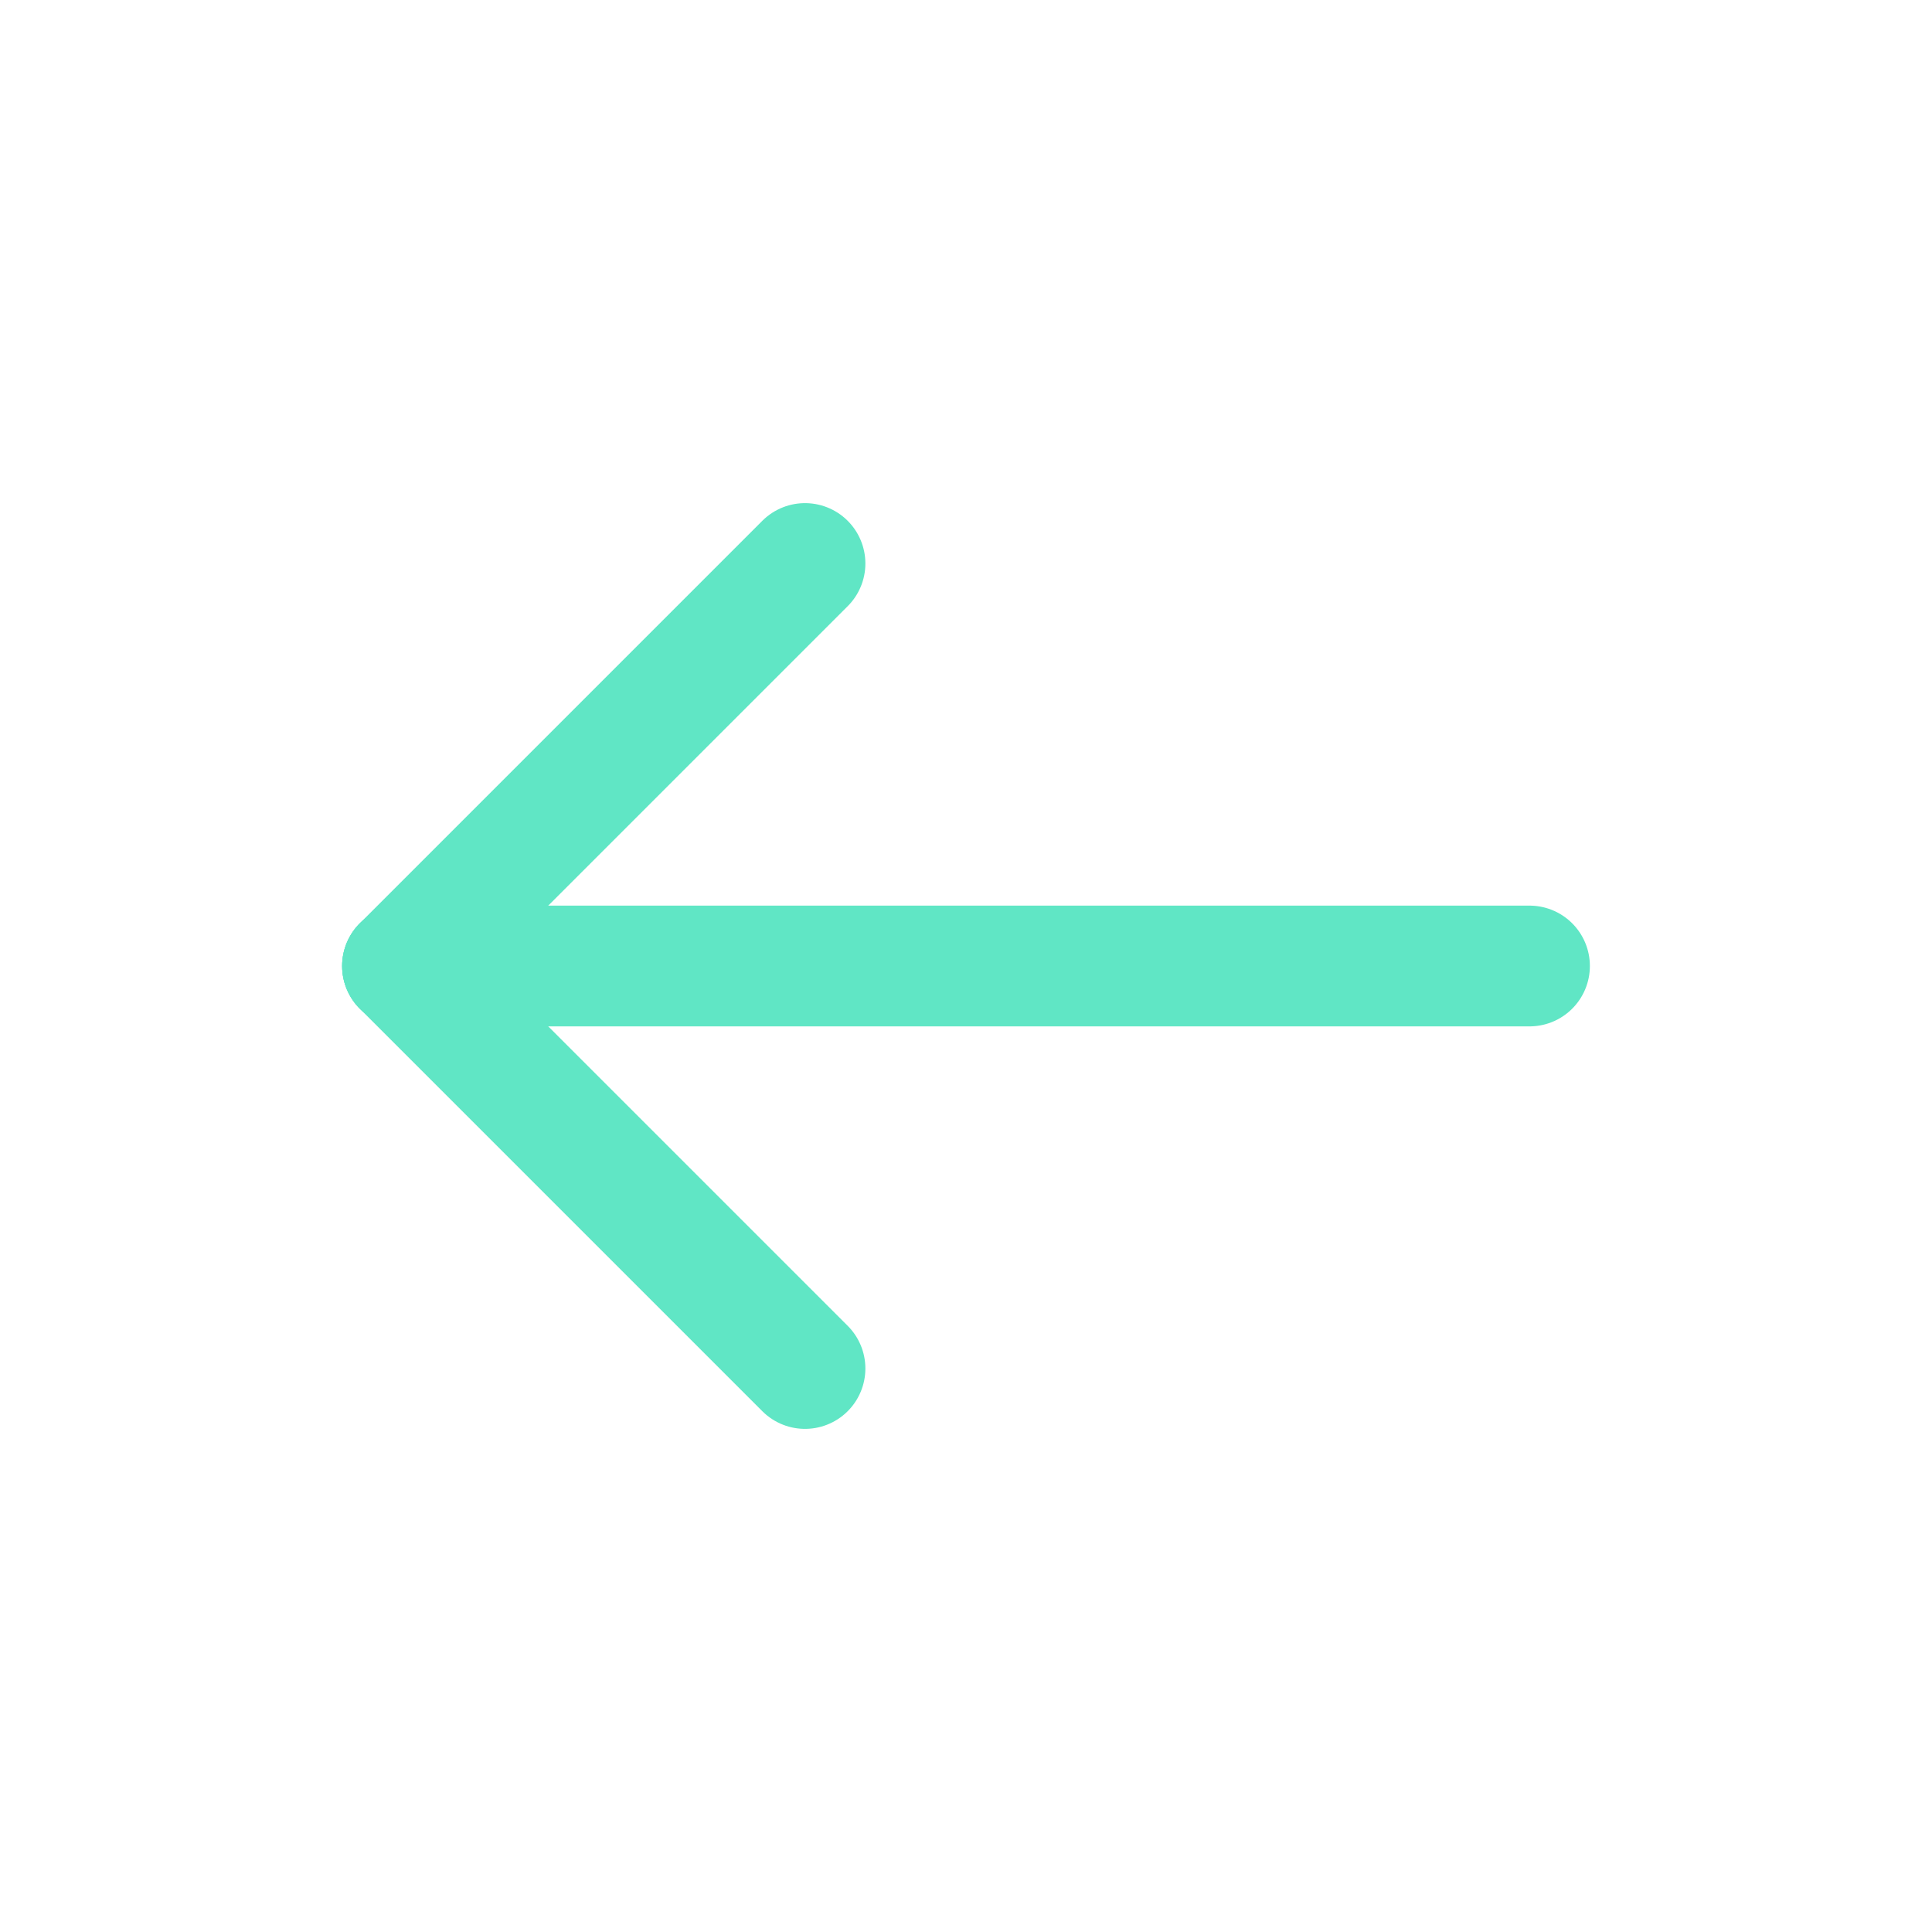
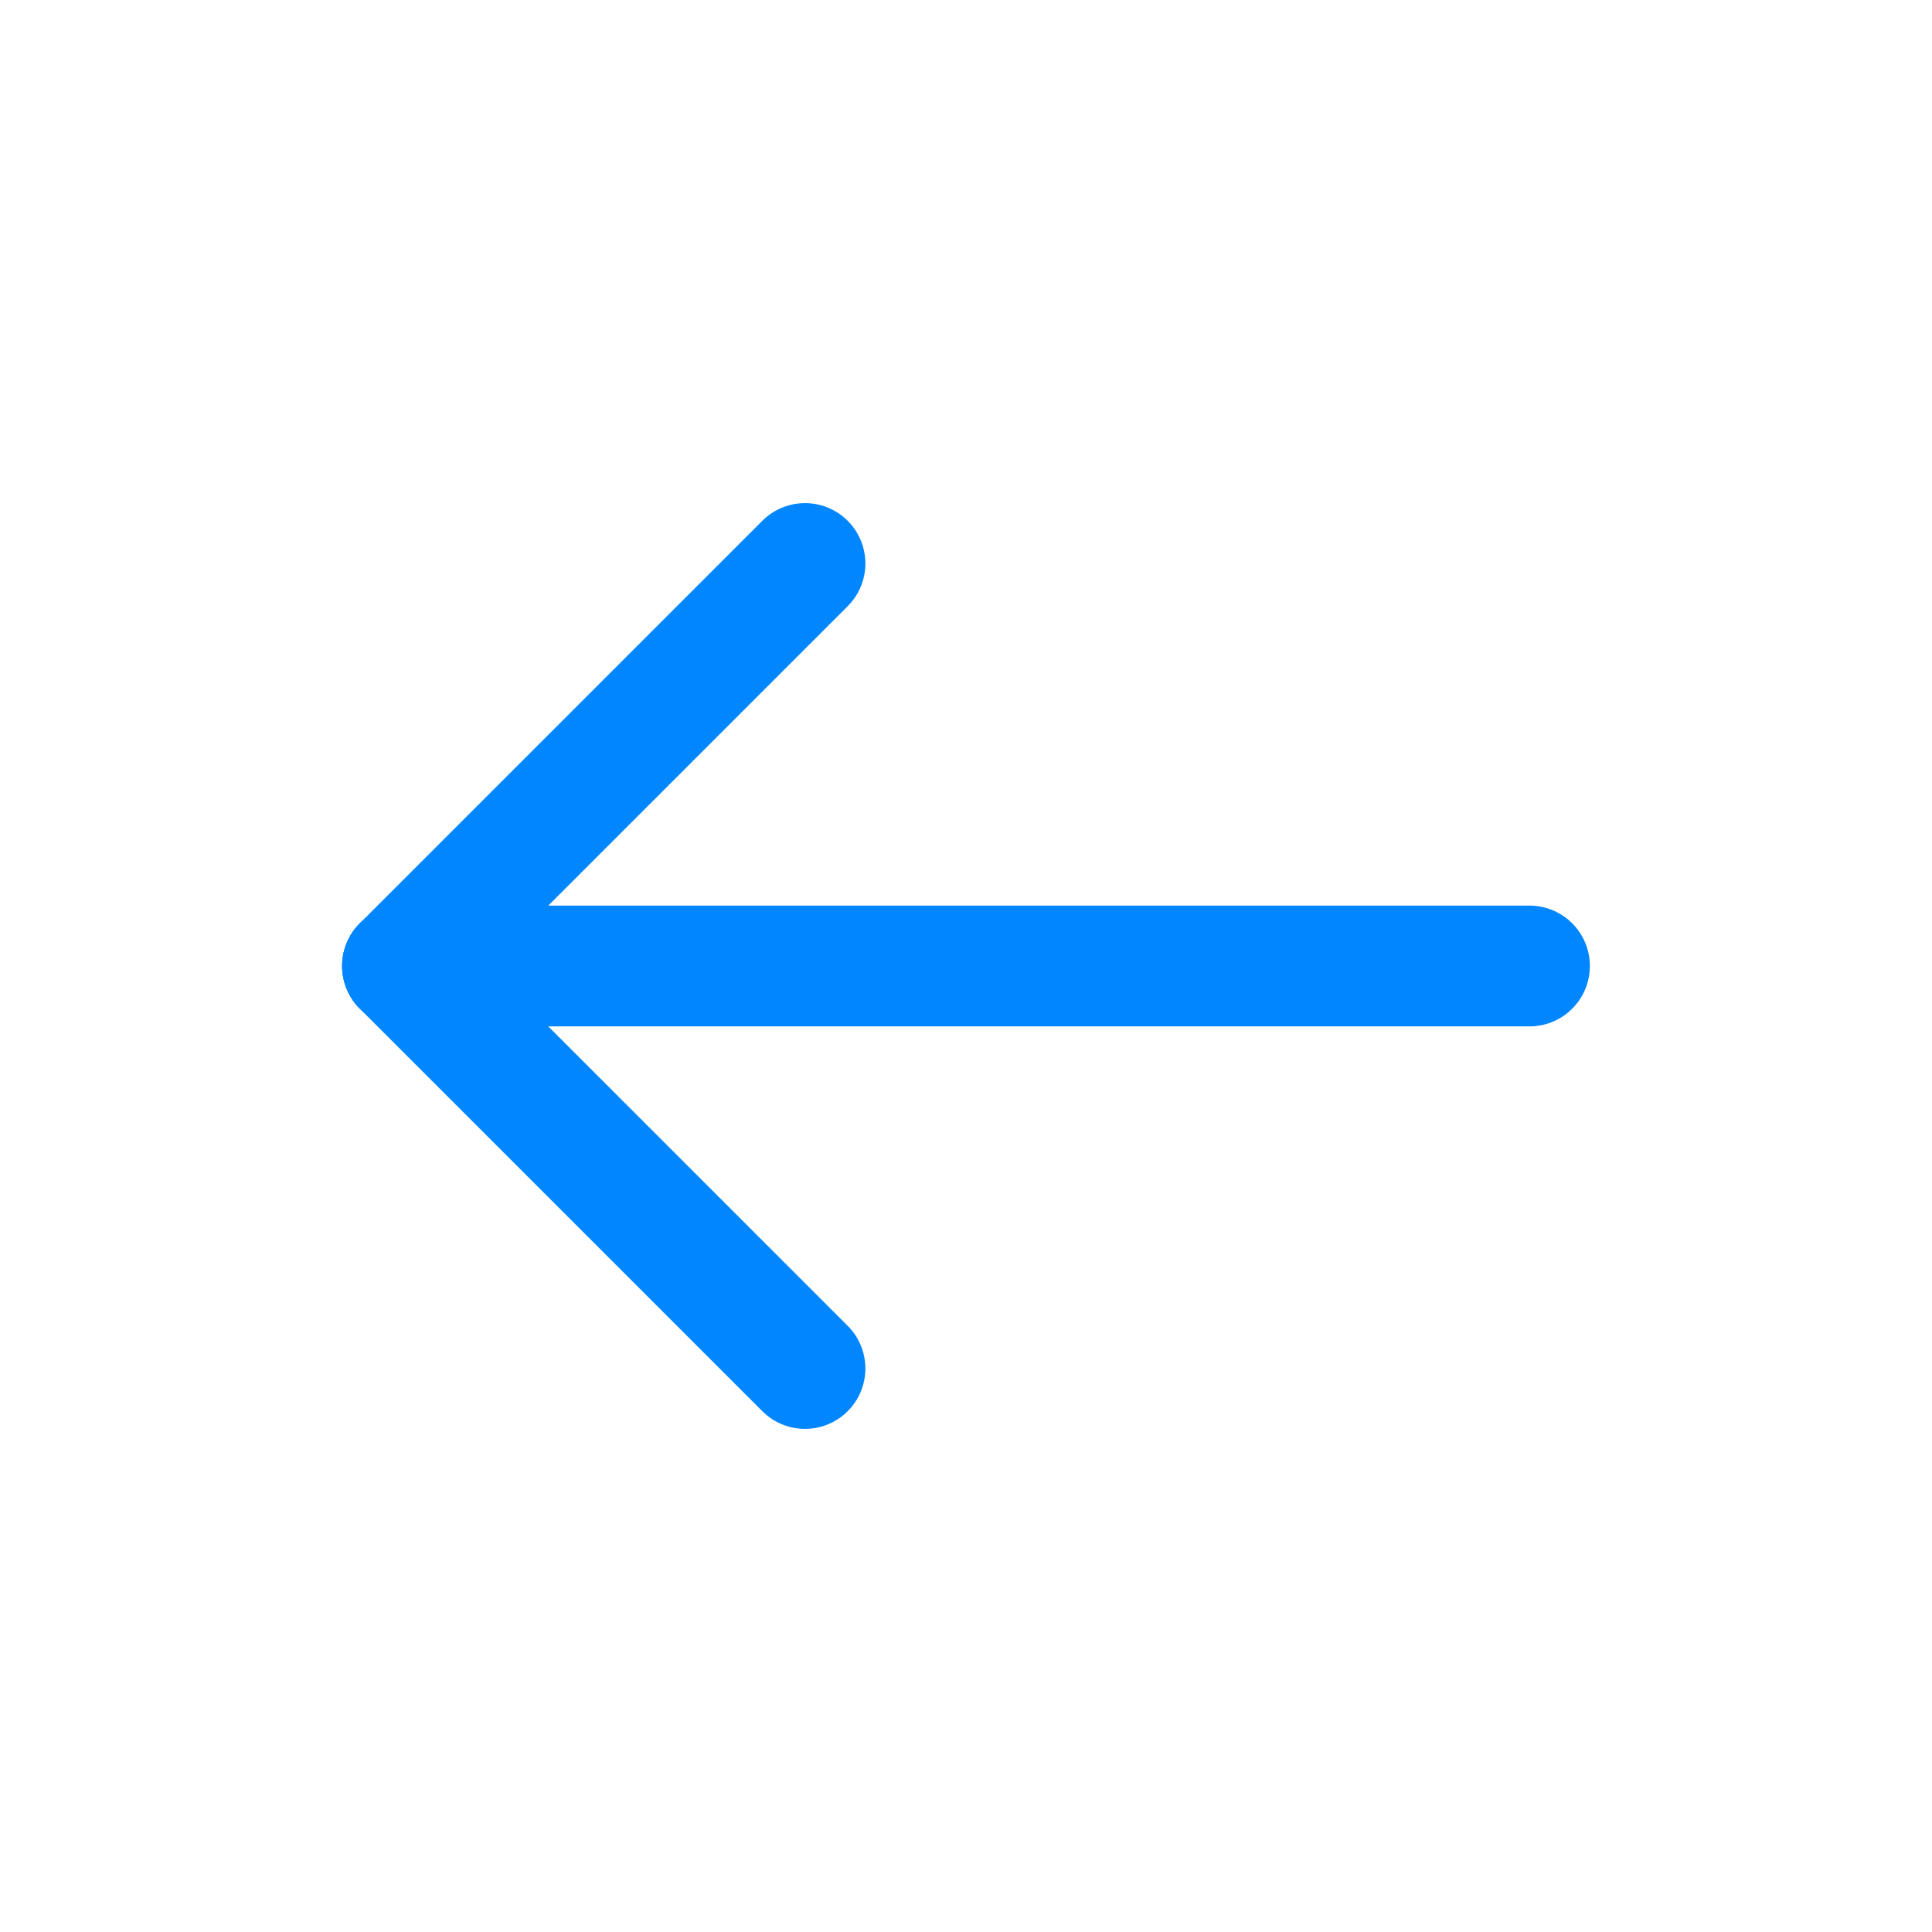
<svg xmlns="http://www.w3.org/2000/svg" width="24" height="24" viewBox="0 0 24 24" fill="none">
-   <path d="M5 12H19" stroke="#60E6C5" stroke-width="1.5" stroke-linecap="round" stroke-linejoin="round" />
-   <path d="M10 7L5 12" stroke="#60E6C5" stroke-width="1.5" stroke-linecap="round" stroke-linejoin="round" />
-   <path d="M10 17L5 12" stroke="#60E6C5" stroke-width="1.5" stroke-linecap="round" stroke-linejoin="round" />
+   <path d="M5 12H19" stroke="#0086ff" stroke-width="1.5" stroke-linecap="round" stroke-linejoin="round" />
+   <path d="M10 7L5 12" stroke="#0086ff" stroke-width="1.5" stroke-linecap="round" stroke-linejoin="round" />
+   <path d="M10 17L5 12" stroke="#0086ff" stroke-width="1.5" stroke-linecap="round" stroke-linejoin="round" />
</svg>
